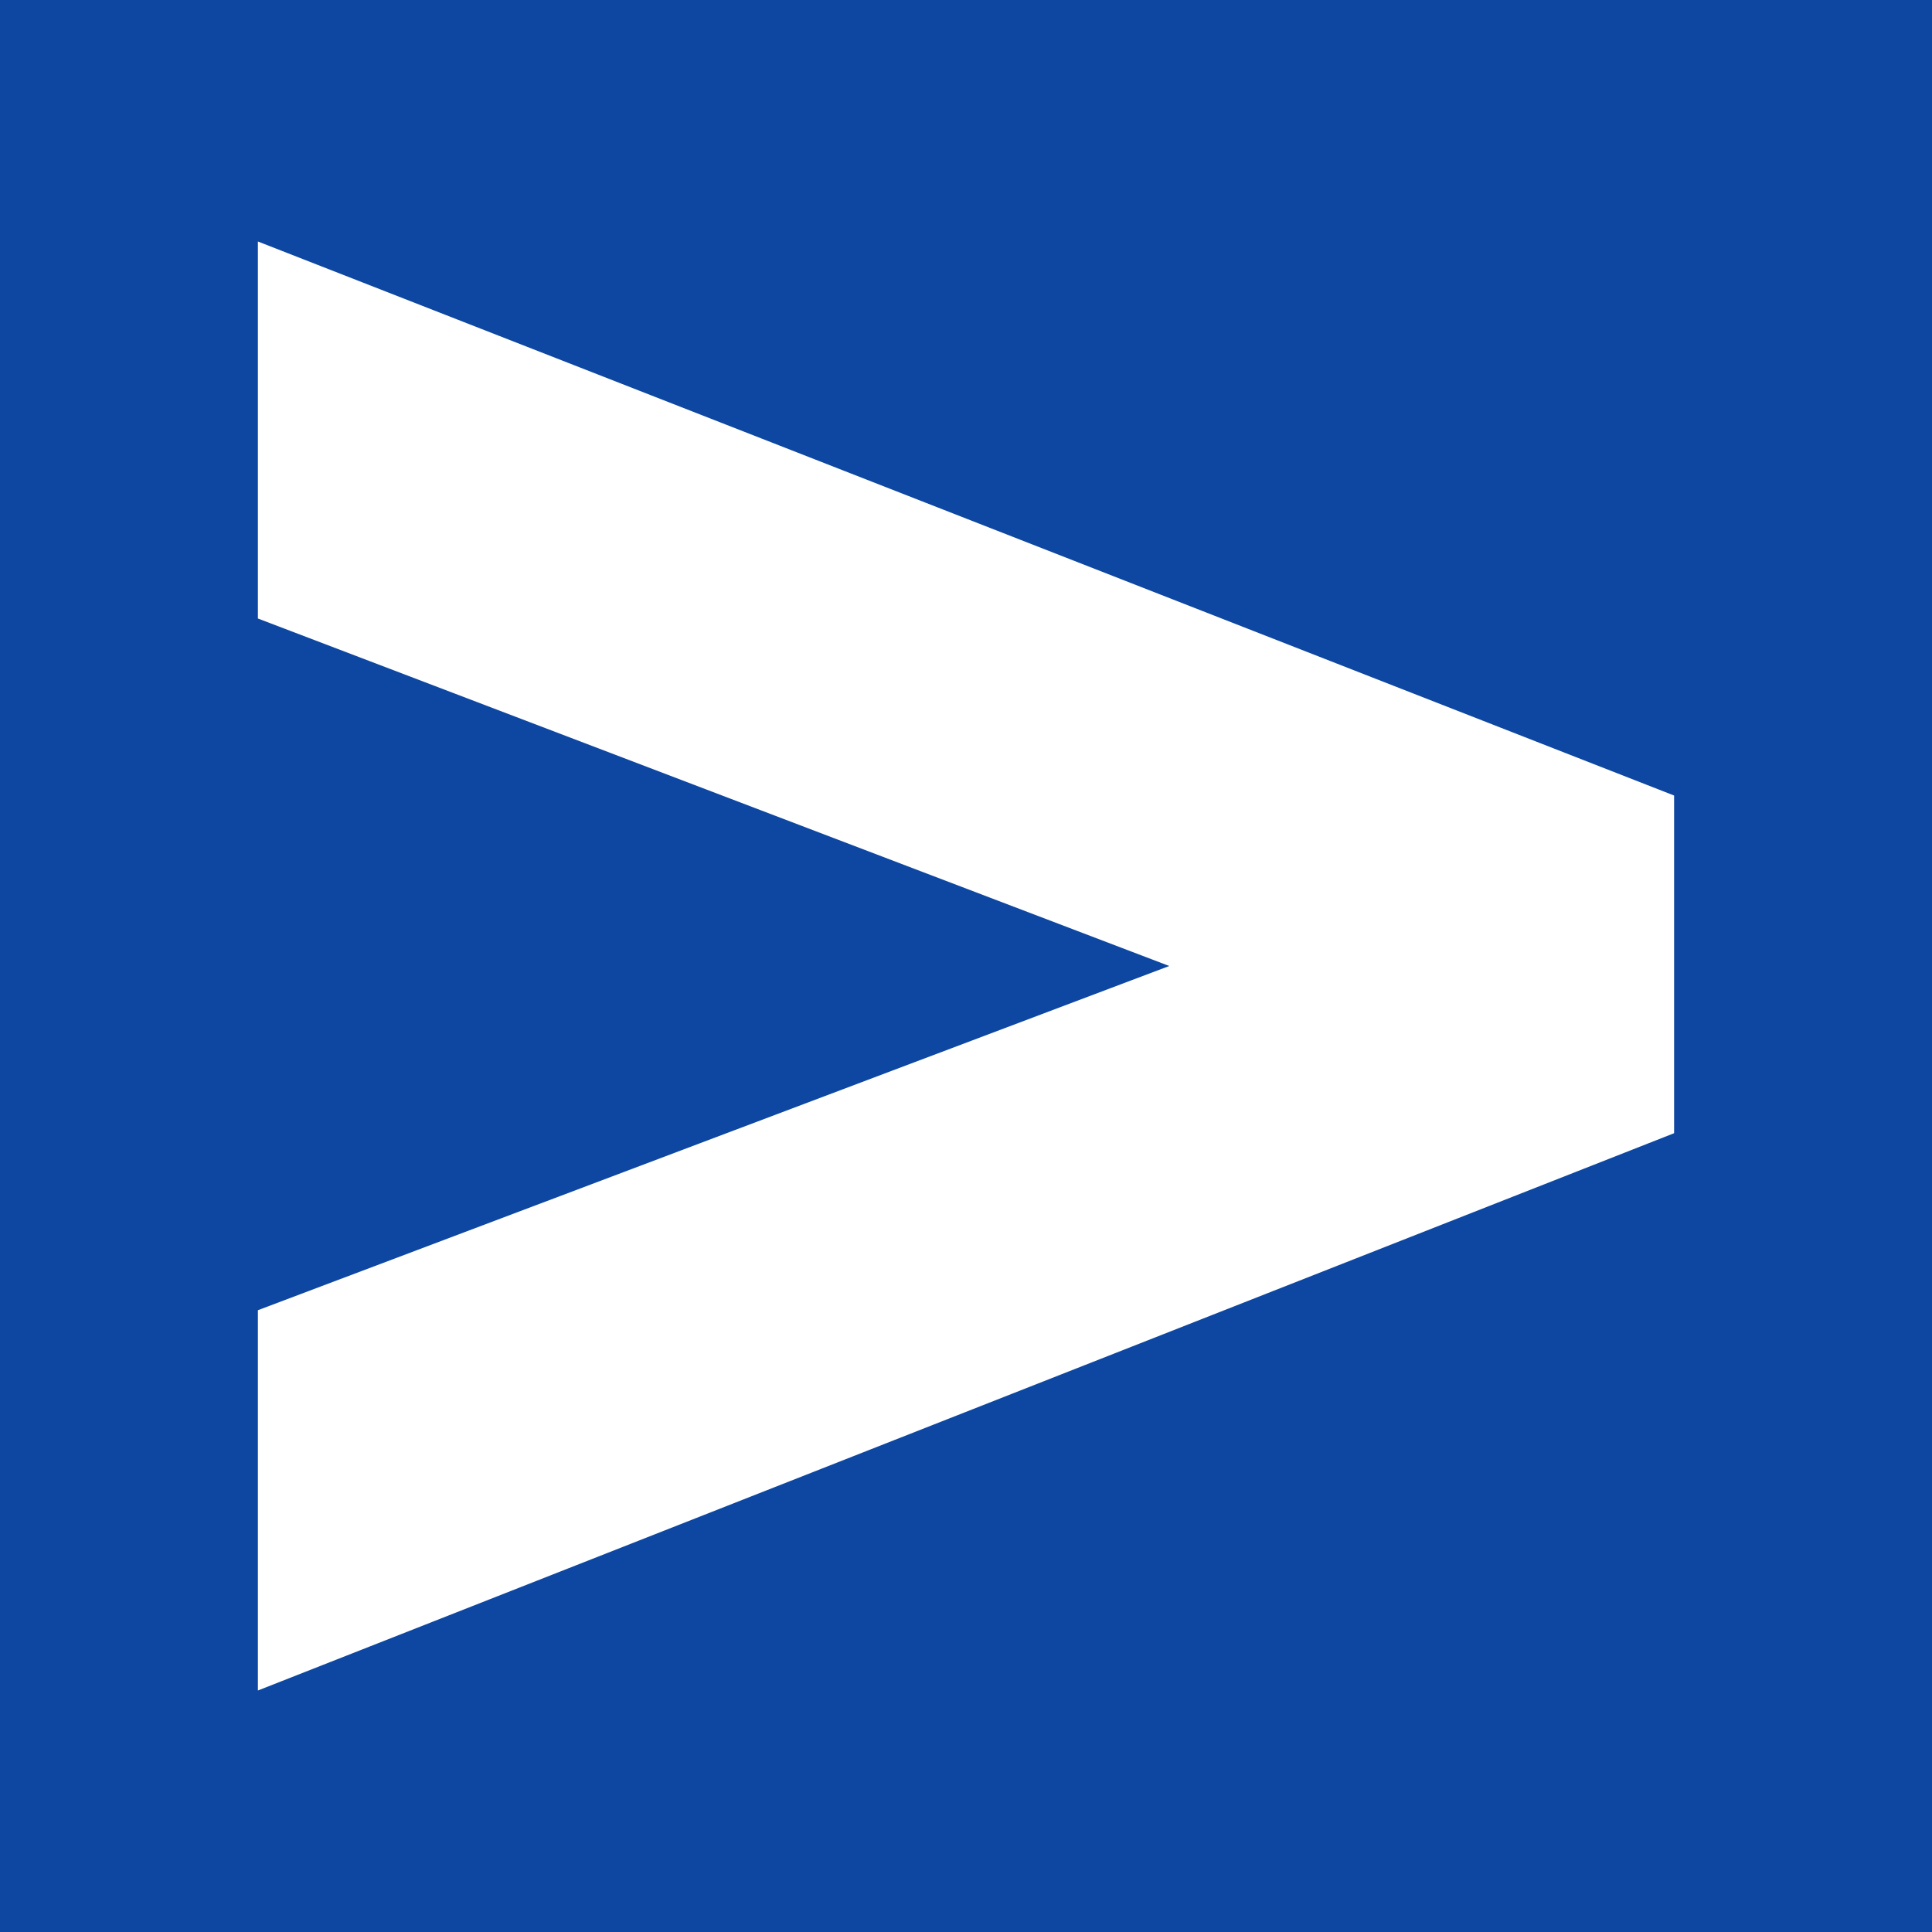
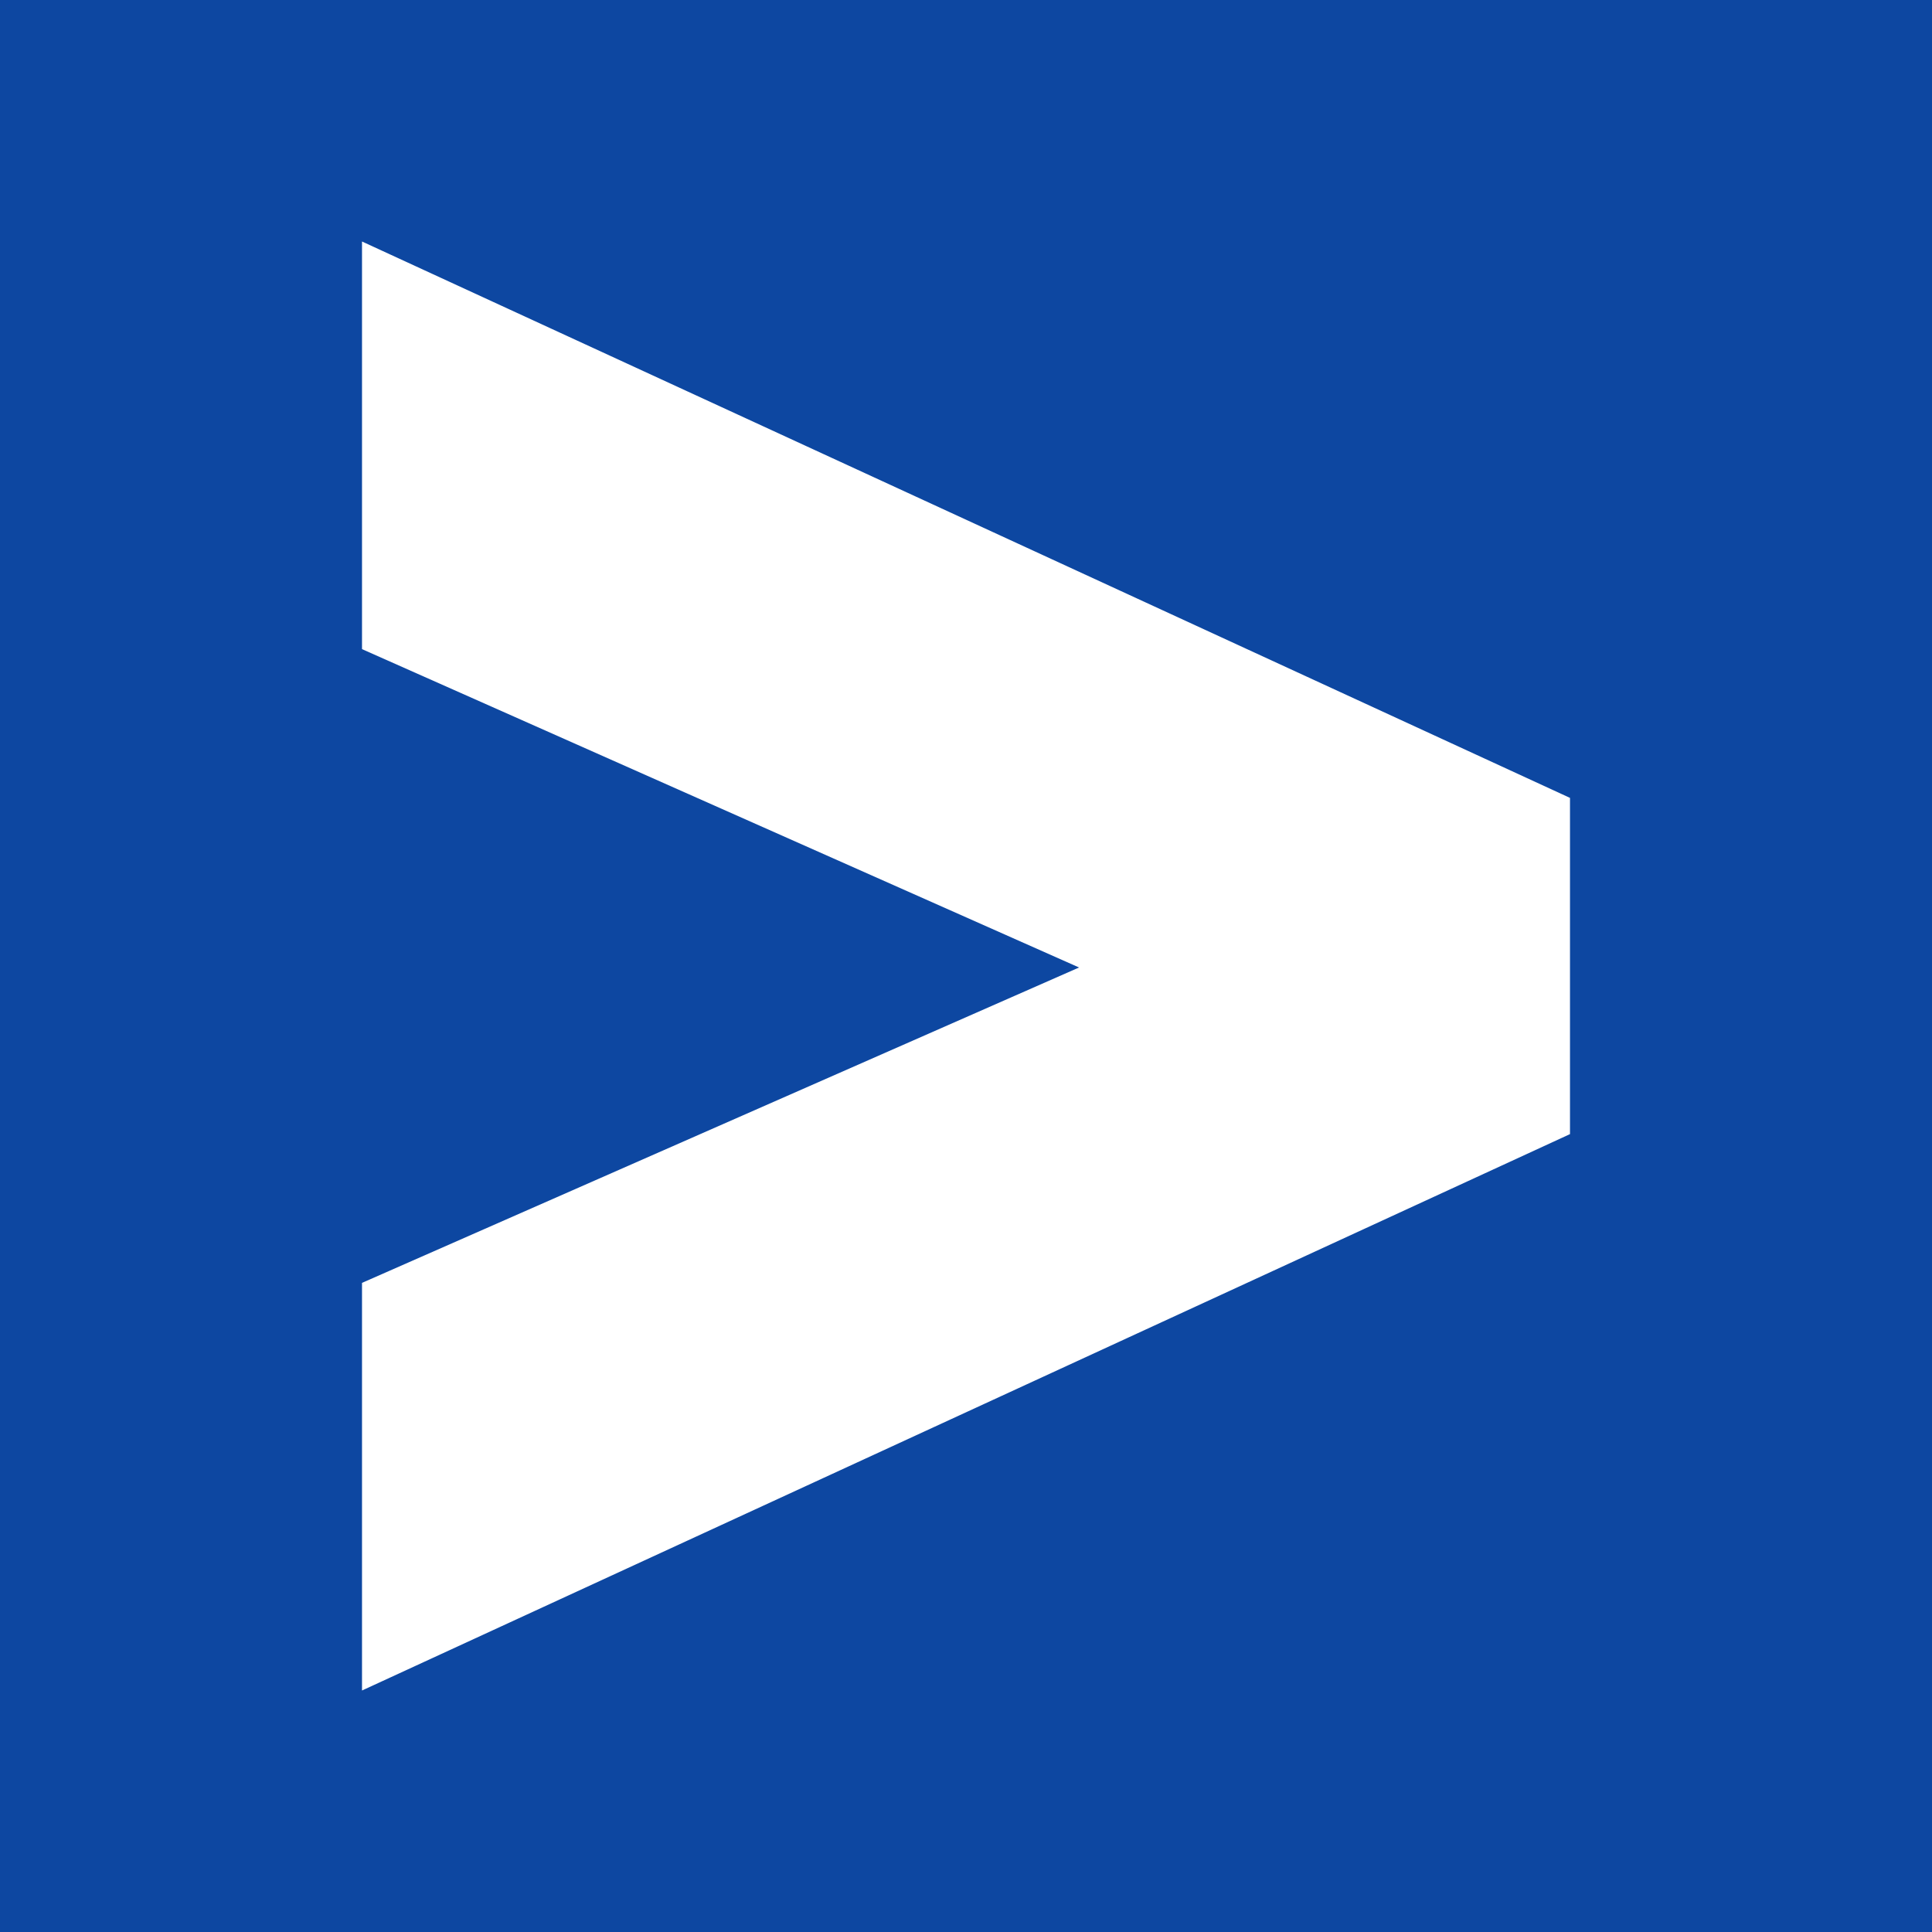
<svg xmlns="http://www.w3.org/2000/svg" width="1024" height="1024" viewBox="0 0 1024 1024" role="img" aria-labelledby="unitary-app-icon-title">
  <defs>
    <clipPath id="unitary-app-icon-box">
      <rect x="128" y="128" width="768" height="768" />
    </clipPath>
  </defs>
  <rect width="1024" height="1024" fill="#0D47A1" />
  <g clip-path="url(#unitary-app-icon-box)">
    <g transform="translate(128 128)">
-       <path d="M8.69 768L8.69 566.44L491.73 384L8.69 199.82L8.69 0L759.31 293.65L759.31 472.62Z" fill="#FFFFFF" />
+       <path d="M704.13 473.10L704.13 294.90L63.87 0L63.87 216.05L443.93 384.79L63.87 551.95L63.87 768Z" fill="#FFFFFF" />
    </g>
  </g>
</svg>
